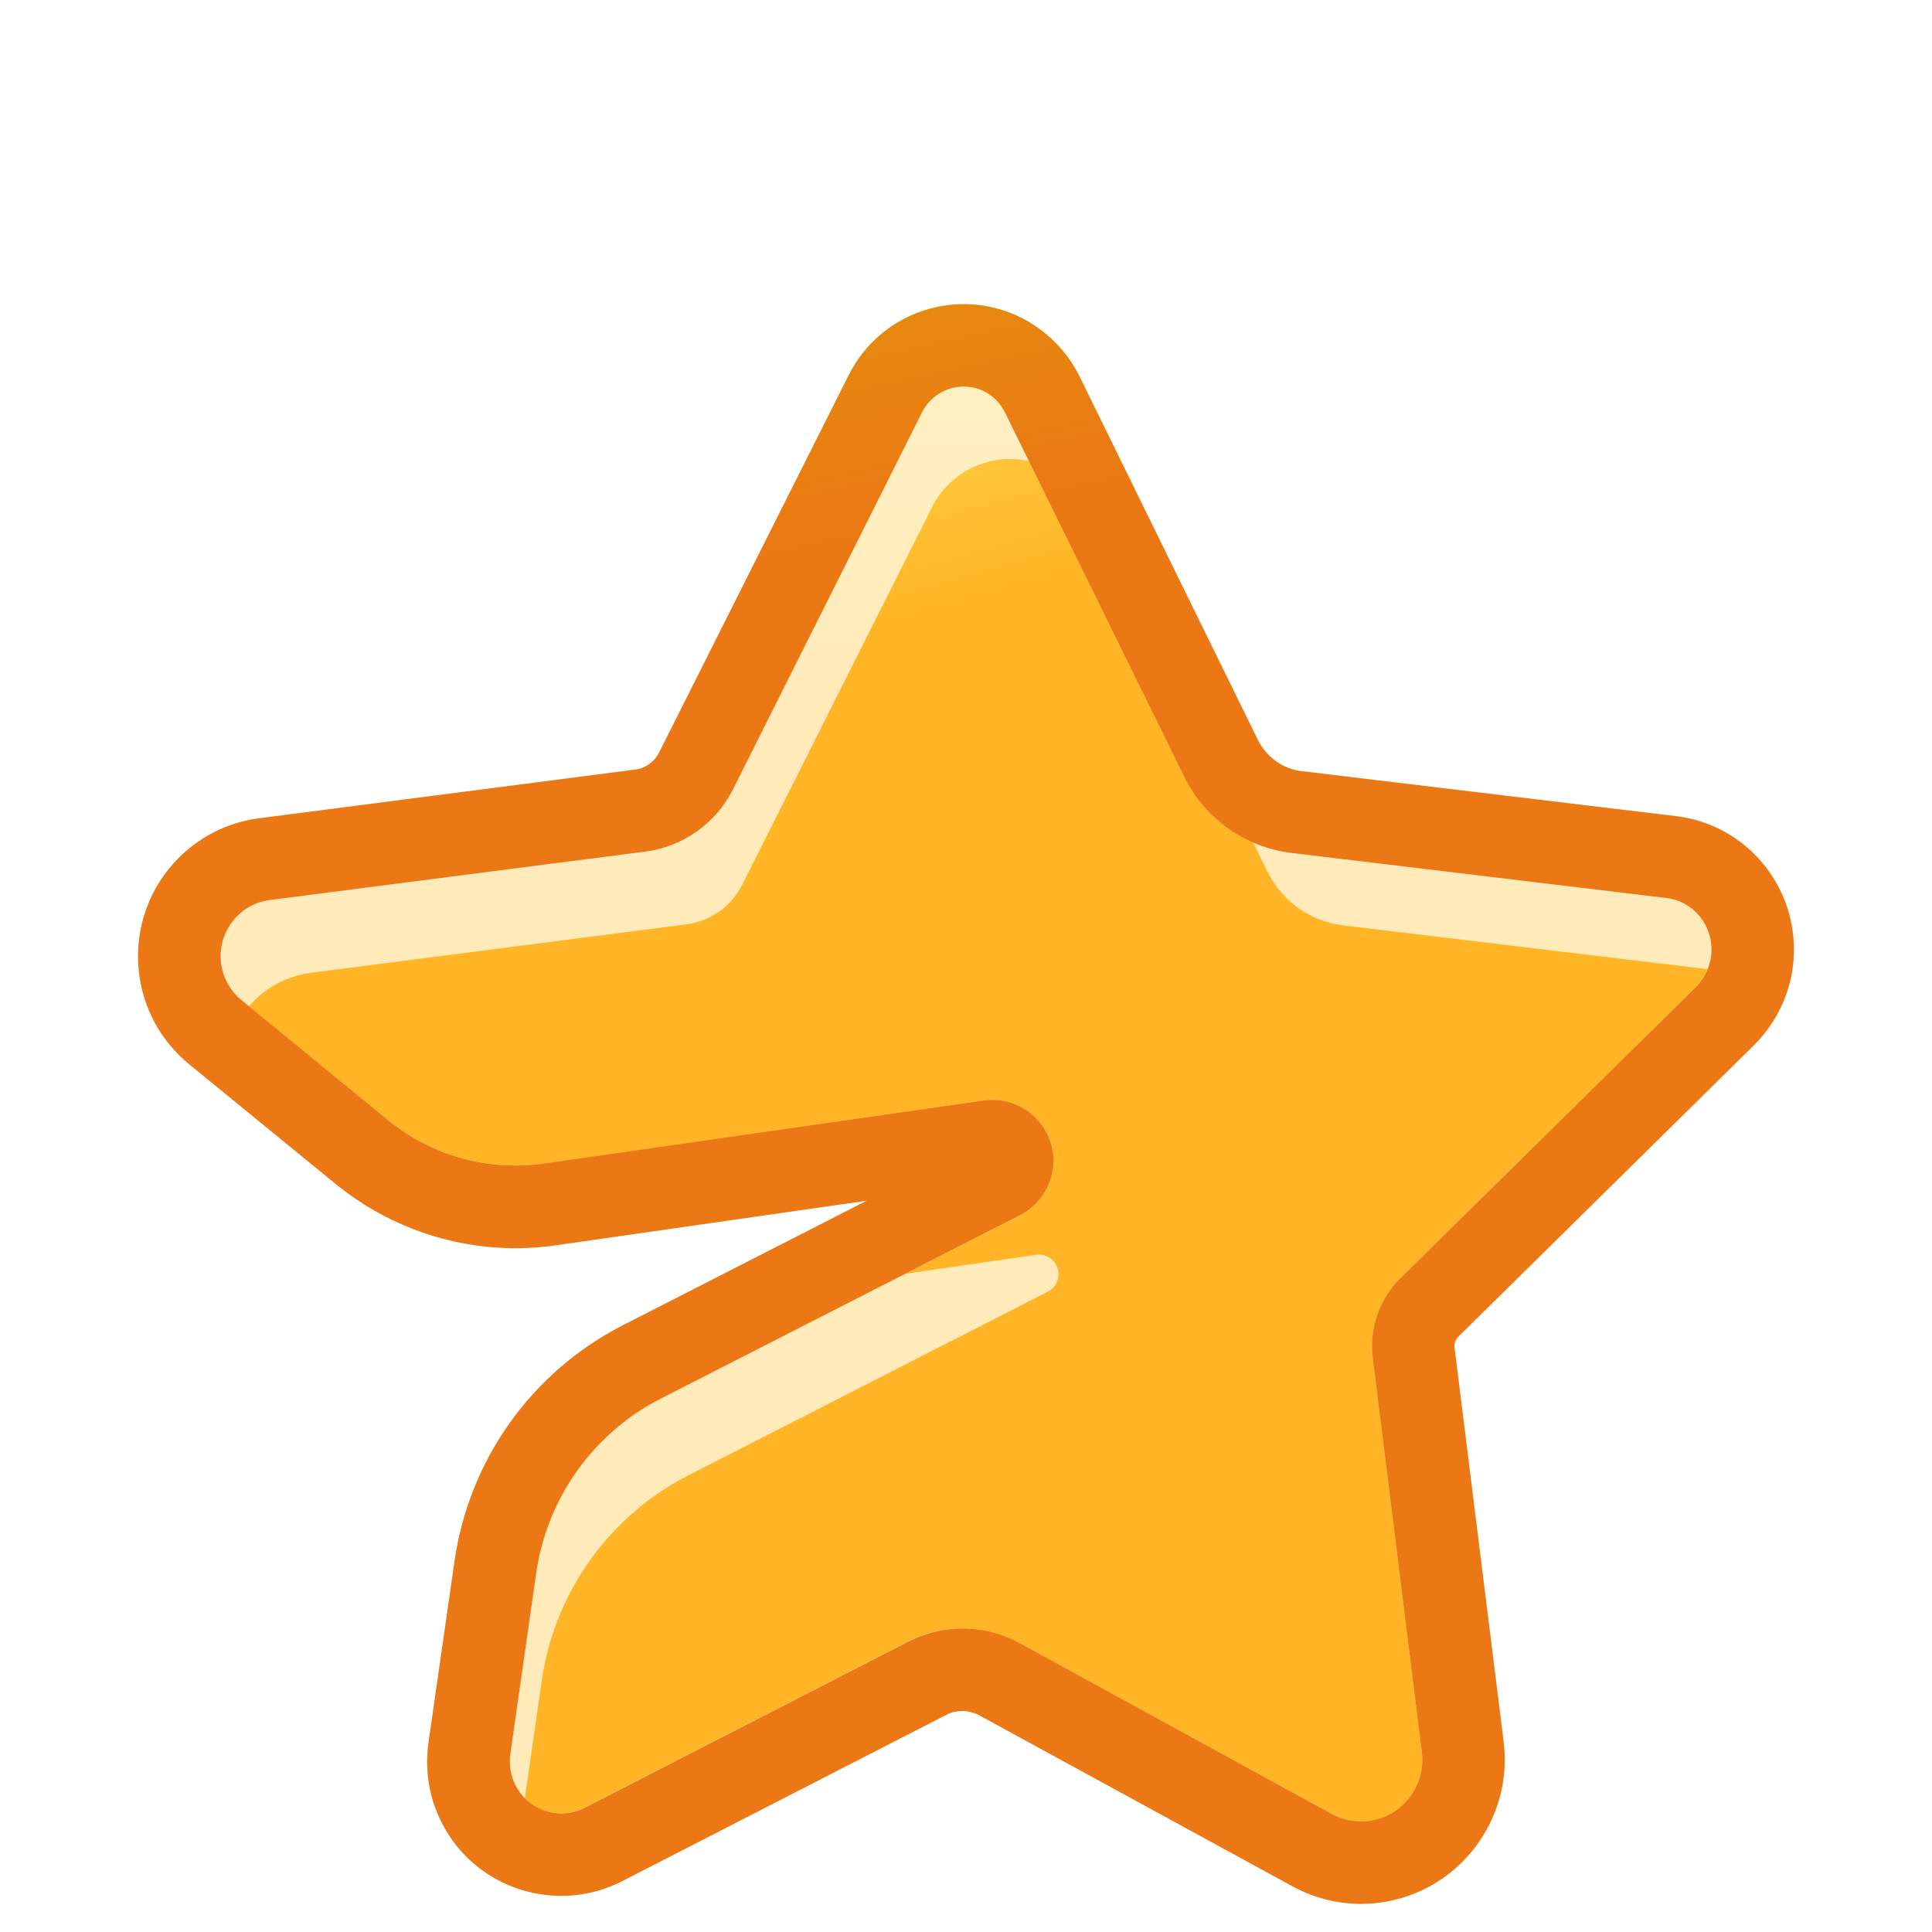
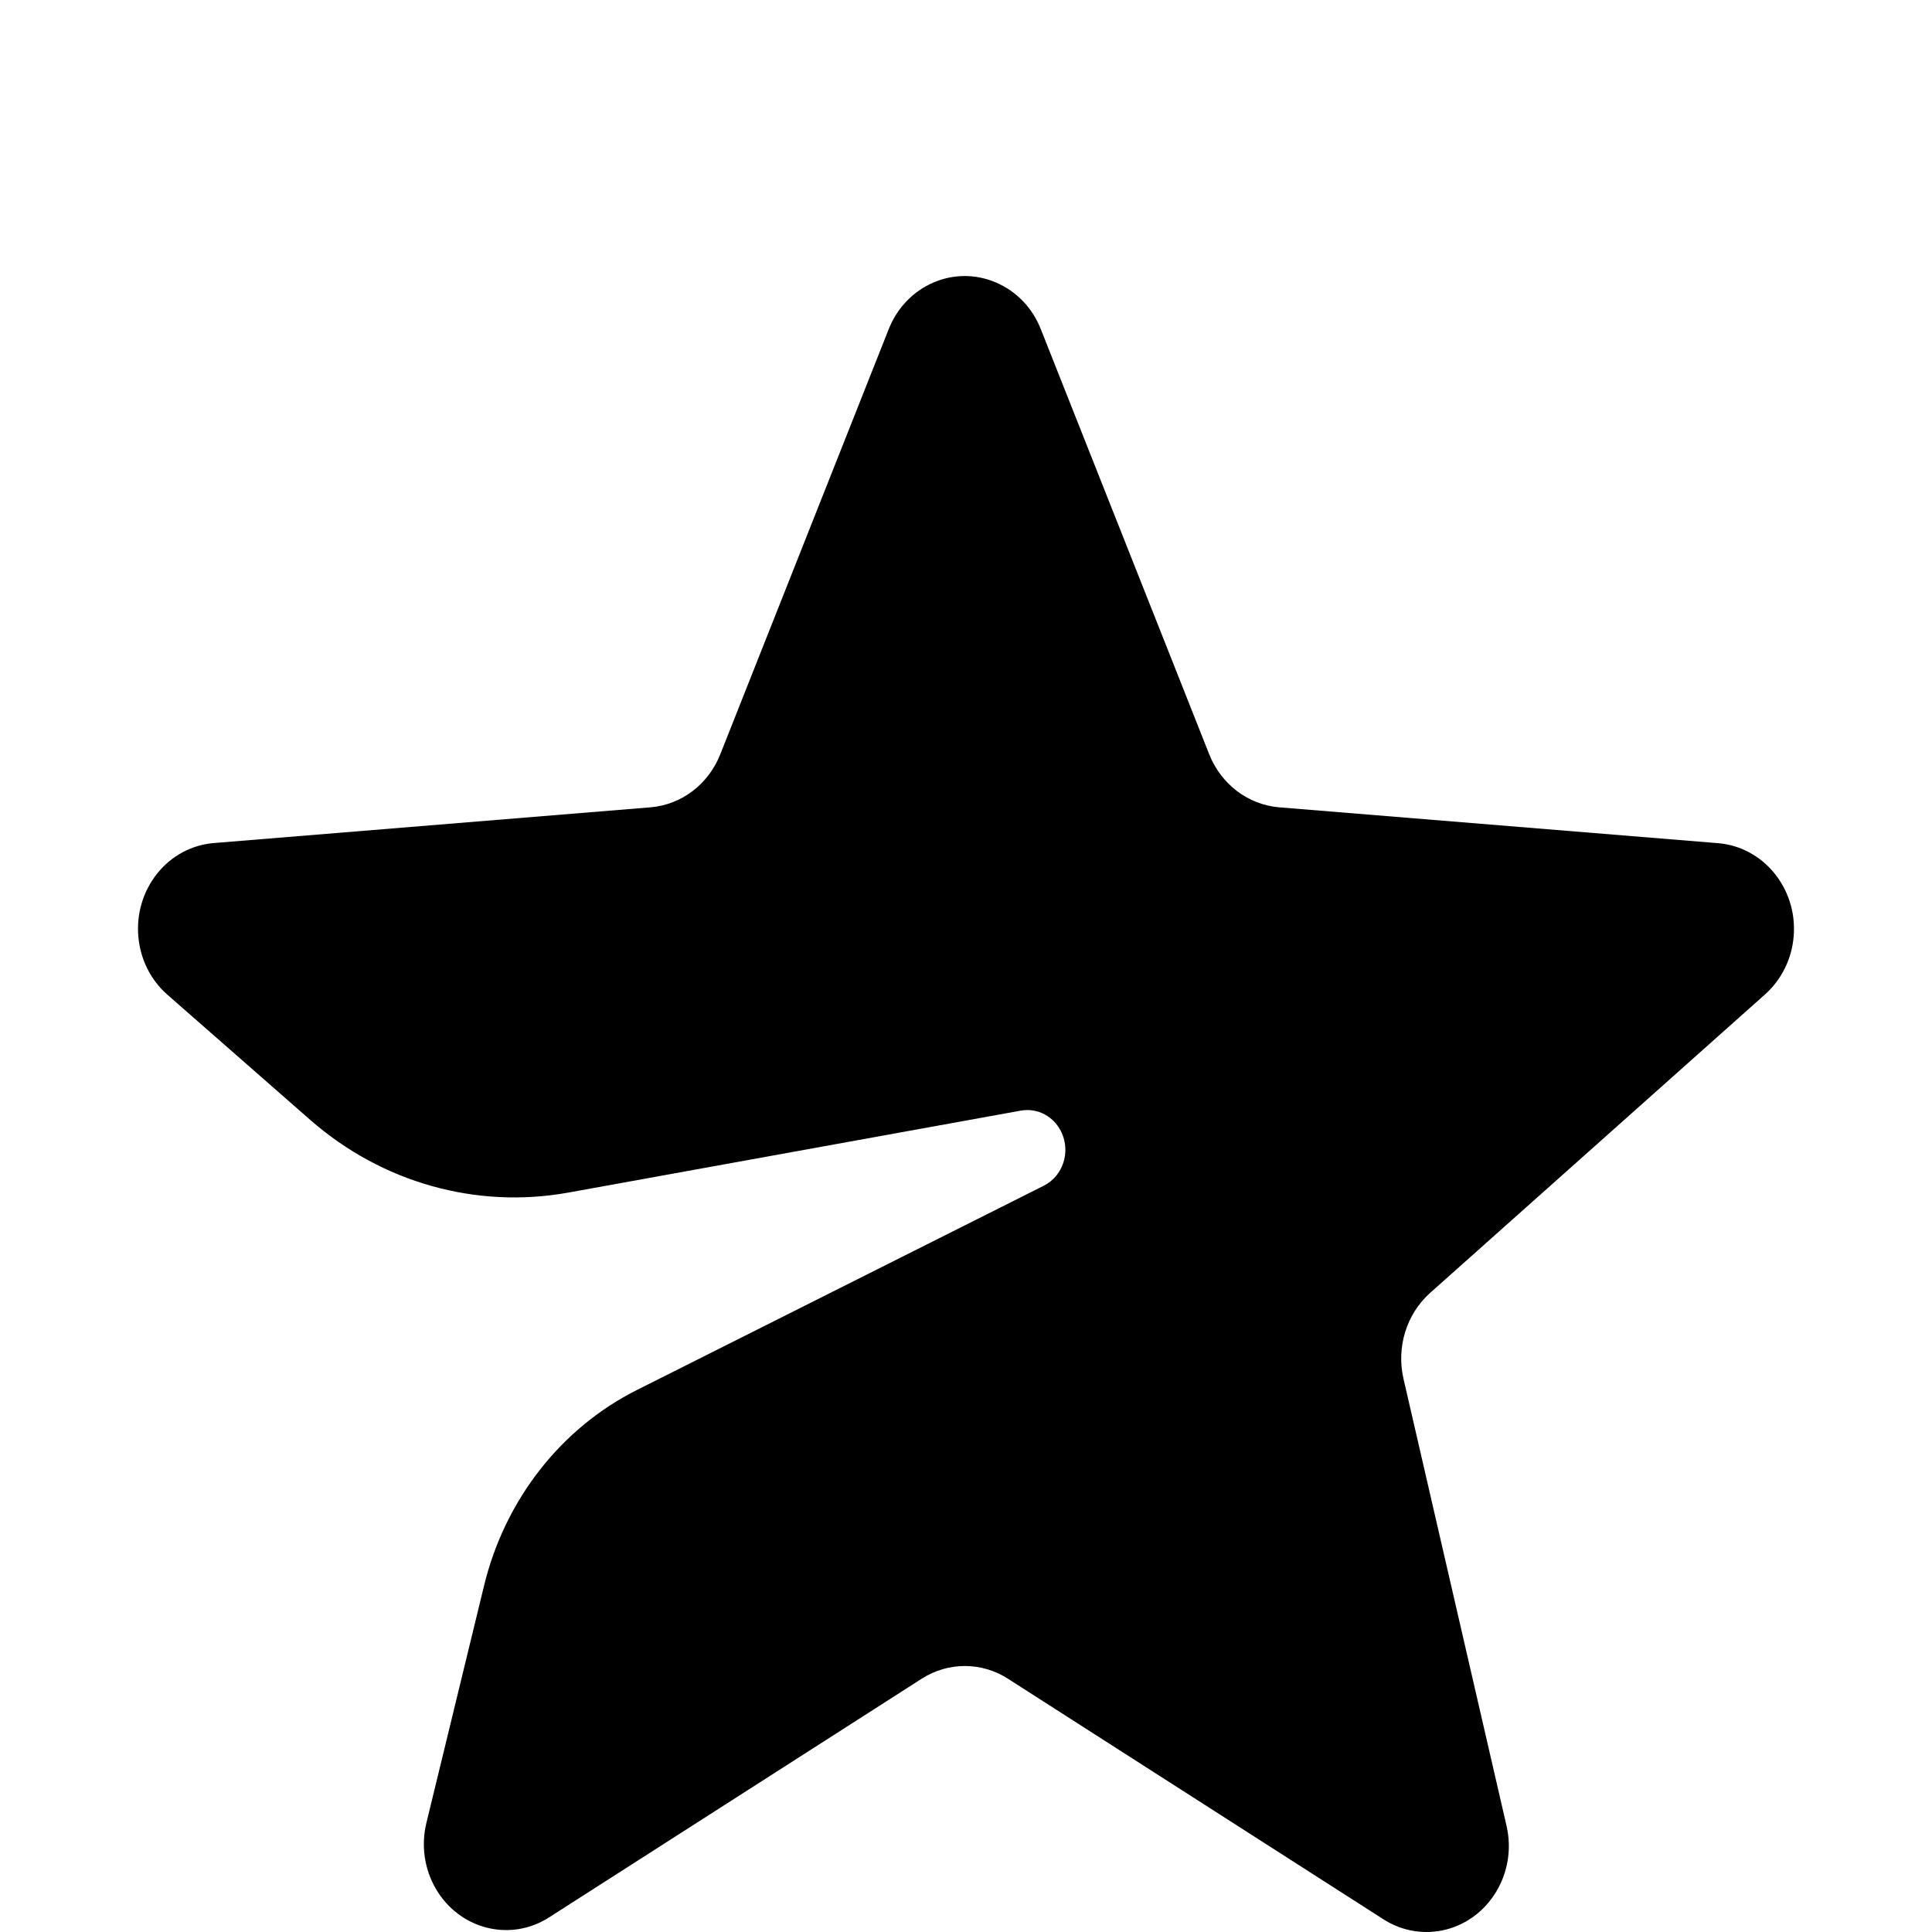
<svg xmlns="http://www.w3.org/2000/svg" width="14" height="14" viewBox="0 0 14 14" fill="none">
-   <path fill-rule="evenodd" clip-rule="evenodd" d="M5.043 5.586L6.414 2.855C6.573 2.54 6.956 2.414 7.269 2.572C7.391 2.634 7.49 2.735 7.552 2.859L8.848 5.494C8.953 5.71 9.161 5.856 9.398 5.884L12.108 6.21C12.477 6.254 12.74 6.591 12.697 6.961C12.678 7.114 12.61 7.255 12.5 7.362L10.356 9.476C10.268 9.562 10.227 9.682 10.242 9.804L10.6 12.658C10.652 13.067 10.362 13.439 9.955 13.491C9.801 13.51 9.647 13.482 9.51 13.407L7.245 12.169C7.081 12.079 6.883 12.077 6.719 12.163L4.371 13.367C4.041 13.536 3.638 13.403 3.469 13.071C3.405 12.947 3.383 12.807 3.402 12.67L3.589 11.359C3.681 10.719 4.077 10.162 4.651 9.868L7.256 8.538C7.325 8.504 7.353 8.418 7.318 8.347C7.29 8.294 7.233 8.262 7.173 8.27L3.985 8.729C3.499 8.797 3.006 8.66 2.623 8.347L1.562 7.482C1.26 7.236 1.211 6.786 1.457 6.482C1.573 6.34 1.738 6.248 1.918 6.224L4.638 5.875C4.812 5.852 4.964 5.745 5.043 5.586Z" fill="url(#paint0_linear_2412_30)" />
-   <path fill-rule="evenodd" clip-rule="evenodd" d="M7.456 3.341C7.179 3.279 6.886 3.411 6.753 3.677L5.38 6.408C5.301 6.567 5.151 6.674 4.975 6.698L2.254 7.049C2.079 7.072 1.918 7.158 1.804 7.293L2.811 8.116C3.128 8.375 3.54 8.488 3.944 8.431L7.13 7.974C7.318 7.949 7.503 8.043 7.586 8.212C7.695 8.429 7.61 8.694 7.393 8.806L6.562 9.23L7.509 9.093C7.569 9.084 7.629 9.116 7.655 9.17C7.691 9.24 7.661 9.326 7.593 9.36L4.988 10.691C4.414 10.984 4.017 11.541 3.925 12.182L3.803 13.032C3.914 13.143 4.09 13.174 4.236 13.098L6.579 11.895C6.834 11.764 7.136 11.768 7.387 11.905L9.651 13.143C9.733 13.188 9.827 13.206 9.919 13.195C10.159 13.165 10.332 12.942 10.303 12.696L9.947 9.84C9.921 9.626 9.994 9.414 10.146 9.264L12.29 7.15C12.327 7.113 12.355 7.07 12.374 7.023L9.735 6.706C9.497 6.678 9.291 6.531 9.184 6.316L9.081 6.104C8.865 6.01 8.687 5.843 8.58 5.627L7.456 3.341Z" fill="url(#paint1_linear_2412_30)" />
-   <path fill-rule="evenodd" clip-rule="evenodd" d="M7.404 2.304C6.942 2.071 6.38 2.257 6.149 2.72L4.776 5.453C4.741 5.522 4.675 5.569 4.6 5.577L1.88 5.929C1.622 5.961 1.387 6.094 1.224 6.295C0.875 6.728 0.941 7.362 1.372 7.713L2.434 8.581C2.882 8.945 3.458 9.106 4.028 9.024L6.28 8.701L4.514 9.603C3.852 9.941 3.398 10.579 3.293 11.316L3.105 12.627C3.077 12.827 3.109 13.028 3.201 13.208C3.443 13.686 4.03 13.876 4.508 13.632L6.854 12.428C6.931 12.387 7.023 12.39 7.1 12.432L9.364 13.668C9.555 13.773 9.776 13.816 9.992 13.788C10.564 13.716 10.967 13.191 10.896 12.621L10.54 9.765C10.536 9.738 10.547 9.708 10.566 9.688L12.71 7.574C12.867 7.417 12.967 7.214 12.993 6.996C13.055 6.462 12.678 5.978 12.145 5.914L9.433 5.588C9.298 5.573 9.178 5.487 9.116 5.363L7.822 2.726C7.732 2.544 7.584 2.396 7.404 2.304ZM6.682 2.987C6.766 2.82 6.969 2.754 7.134 2.837C7.199 2.87 7.252 2.925 7.284 2.992L8.58 5.627C8.73 5.933 9.024 6.141 9.362 6.181L12.074 6.507C12.278 6.531 12.423 6.717 12.4 6.925C12.389 7.011 12.351 7.09 12.291 7.15L10.146 9.264C9.994 9.414 9.921 9.626 9.947 9.84L10.303 12.696C10.333 12.942 10.159 13.165 9.919 13.195C9.827 13.206 9.733 13.189 9.651 13.144L7.387 11.905C7.136 11.768 6.834 11.766 6.579 11.897L4.234 13.101C4.052 13.193 3.829 13.12 3.735 12.936C3.7 12.867 3.688 12.788 3.698 12.711L3.885 11.402C3.962 10.858 4.3 10.384 4.786 10.136L7.391 8.806C7.61 8.694 7.696 8.429 7.586 8.212C7.501 8.043 7.319 7.949 7.13 7.974L3.942 8.431C3.538 8.489 3.128 8.375 2.811 8.116L1.751 7.248C1.575 7.105 1.547 6.846 1.691 6.67C1.757 6.588 1.852 6.535 1.954 6.522L4.675 6.171C4.949 6.136 5.187 5.967 5.311 5.721L6.682 2.987Z" fill="url(#paint2_linear_2412_30)" />
-   <defs>
-     <linearGradient id="paint0_linear_2412_30" x1="2.667" y1="2.871" x2="2.667" y2="4.771" gradientUnits="userSpaceOnUse">
-       <stop stop-color="#FFF0C2" />
-       <stop offset="1" stop-color="#FFEBBA" />
-     </linearGradient>
-     <linearGradient id="paint1_linear_2412_30" x1="3.086" y1="3.783" x2="3.528" y2="5.332" gradientUnits="userSpaceOnUse">
-       <stop stop-color="#FFD147" />
-       <stop offset="1" stop-color="#FFB526" />
-     </linearGradient>
-     <linearGradient id="paint2_linear_2412_30" x1="2.439" y1="2.536" x2="2.906" y2="4.656" gradientUnits="userSpaceOnUse">
-       <stop stop-color="#E58F0D" />
-       <stop offset="1" stop-color="#EB7814" />
-     </linearGradient>
-   </defs>
+   <path d="M6.68 12.164L3.979 13.894C3.699 14.074 3.331 13.982 3.159 13.688C3.075 13.545 3.05 13.372 3.09 13.209L3.508 11.489C3.659 10.868 4.065 10.348 4.618 10.071L7.564 8.592C7.701 8.523 7.759 8.351 7.693 8.208C7.64 8.091 7.519 8.026 7.397 8.048L4.118 8.642C3.451 8.762 2.768 8.57 2.249 8.116L1.213 7.208C0.961 6.987 0.928 6.594 1.139 6.33C1.242 6.201 1.39 6.122 1.55 6.109L4.715 5.85C4.939 5.831 5.133 5.683 5.219 5.467L6.44 2.385C6.566 2.067 6.915 1.916 7.219 2.048C7.366 2.111 7.482 2.232 7.542 2.385L8.763 5.467C8.849 5.683 9.044 5.831 9.268 5.85L12.45 6.11C12.778 6.137 13.024 6.437 12.998 6.78C12.986 6.945 12.911 7.098 12.79 7.206L10.363 9.369C10.192 9.522 10.118 9.761 10.17 9.99L10.917 13.231C10.994 13.565 10.797 13.902 10.476 13.983C10.323 14.021 10.16 13.995 10.025 13.908L7.303 12.164C7.112 12.042 6.871 12.042 6.68 12.164L6.68 12.164Z" fill="black" />
</svg>
